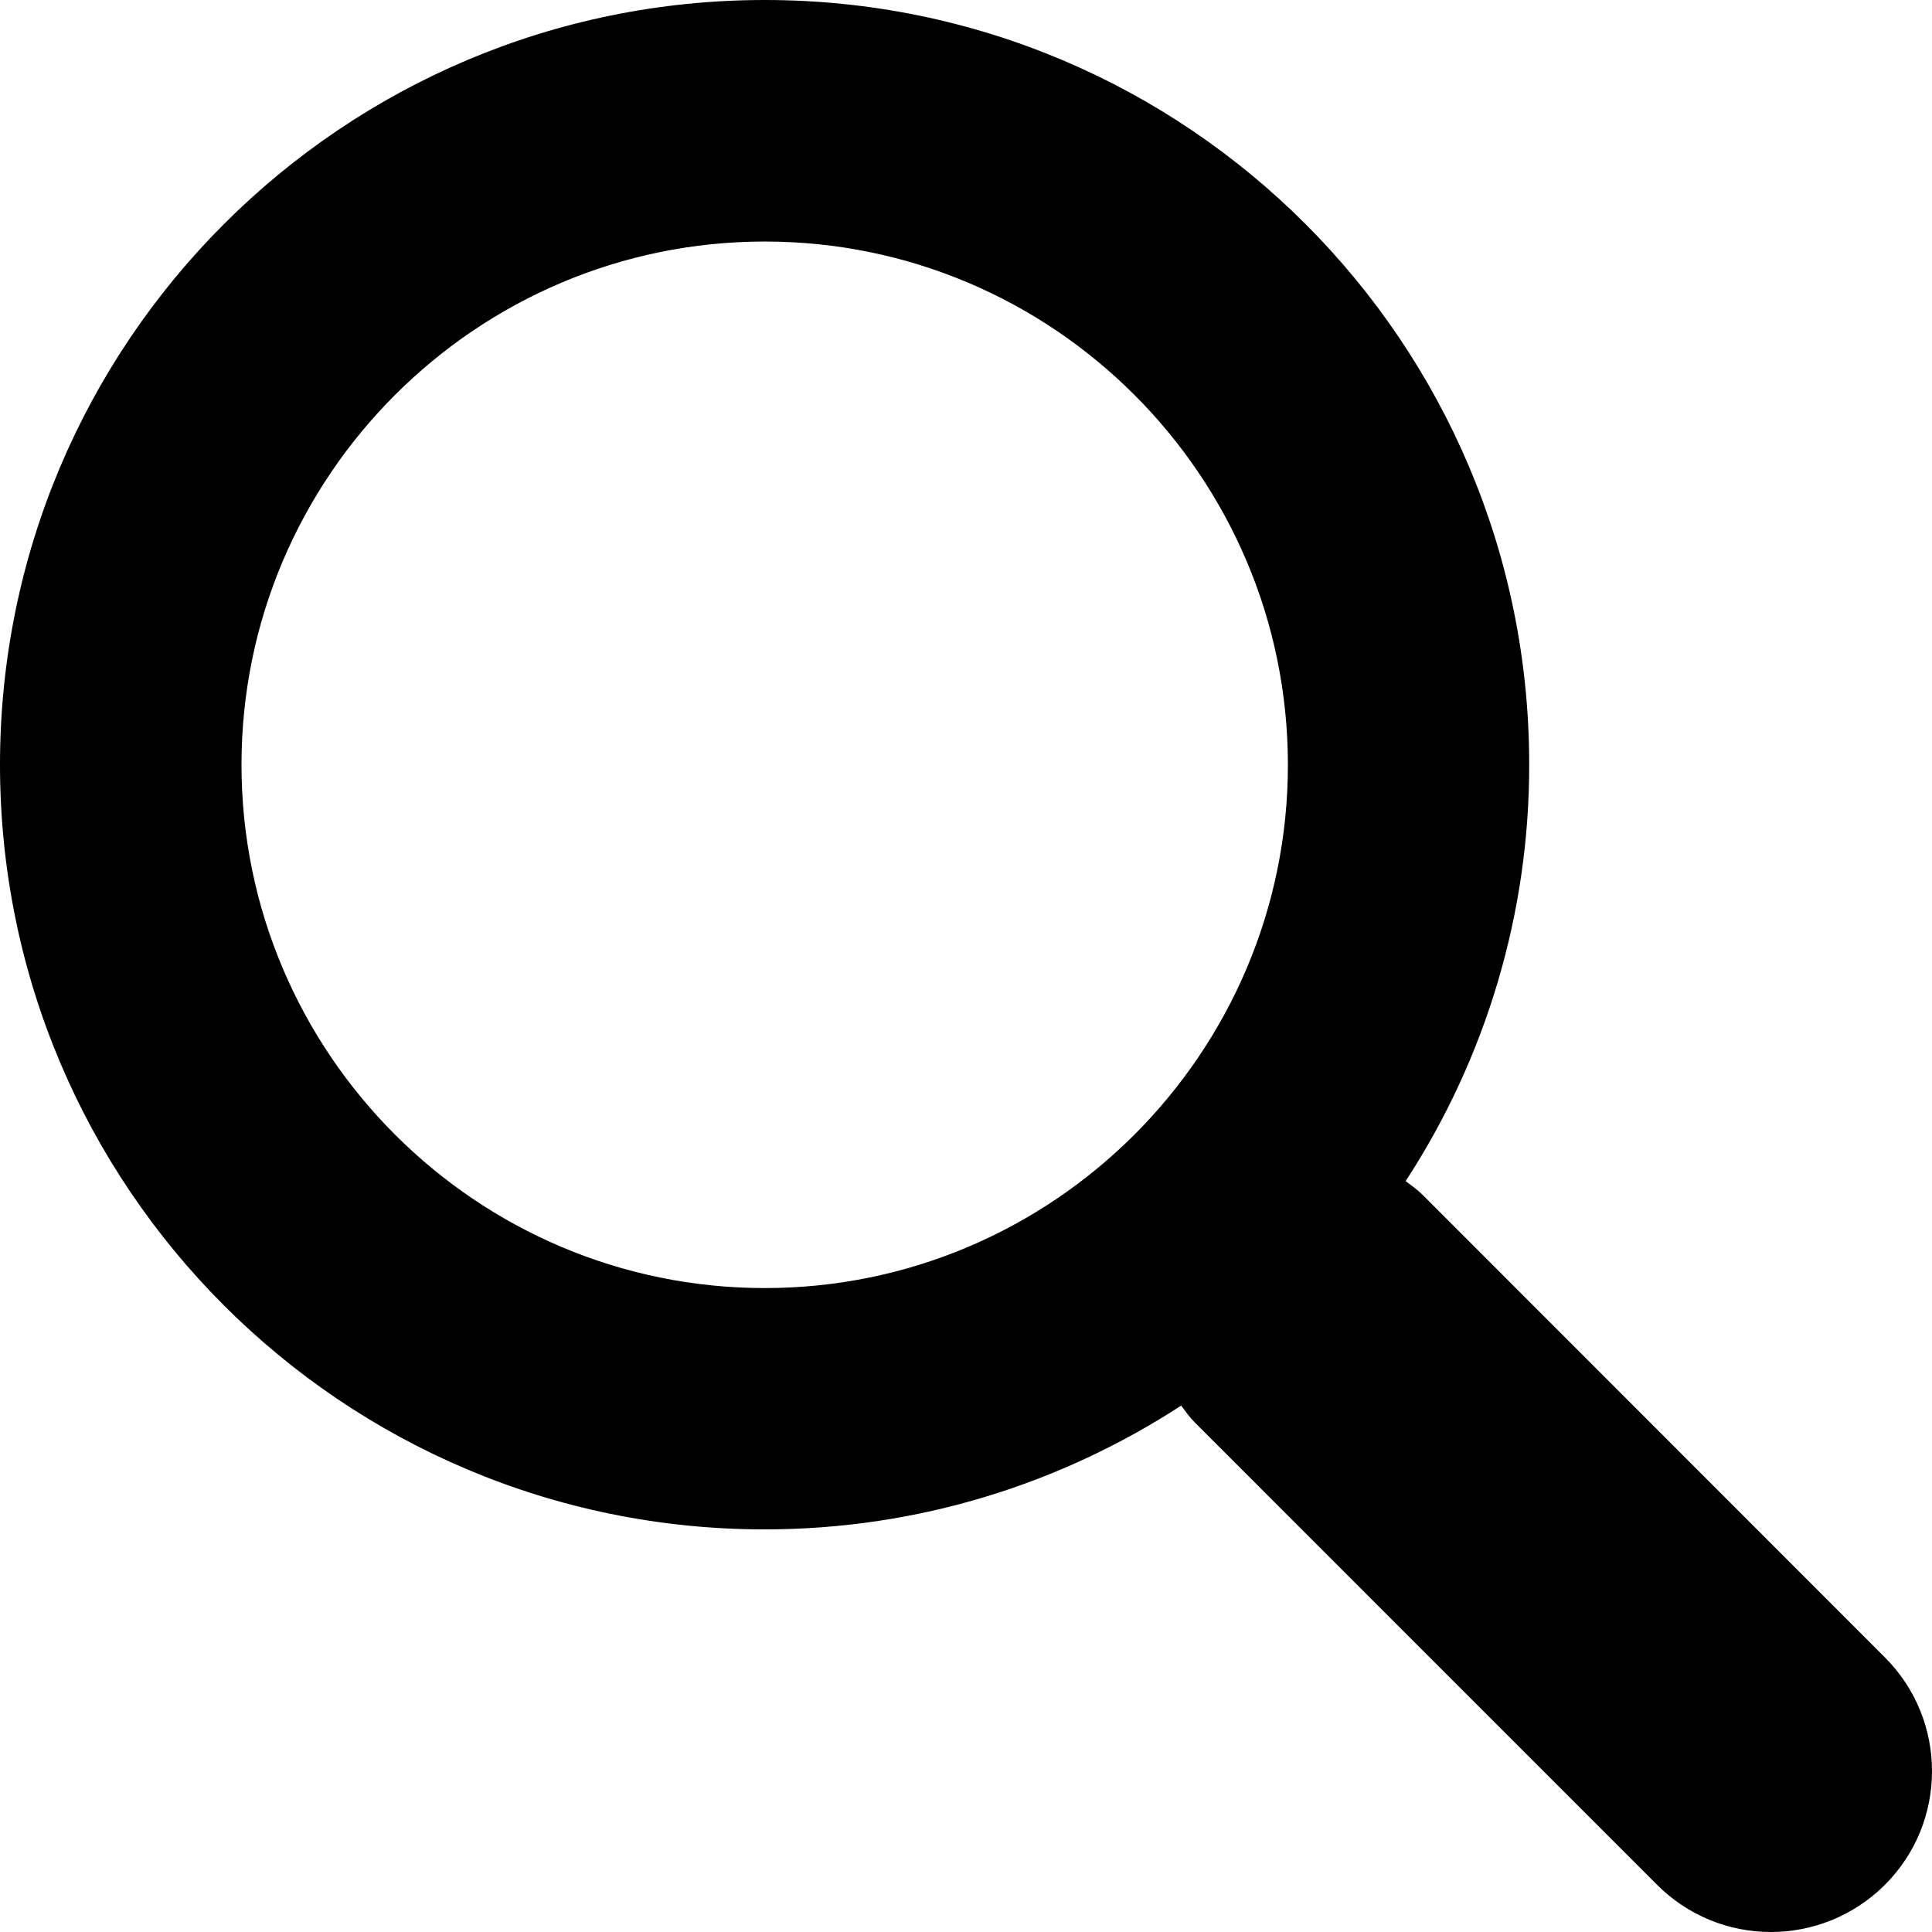
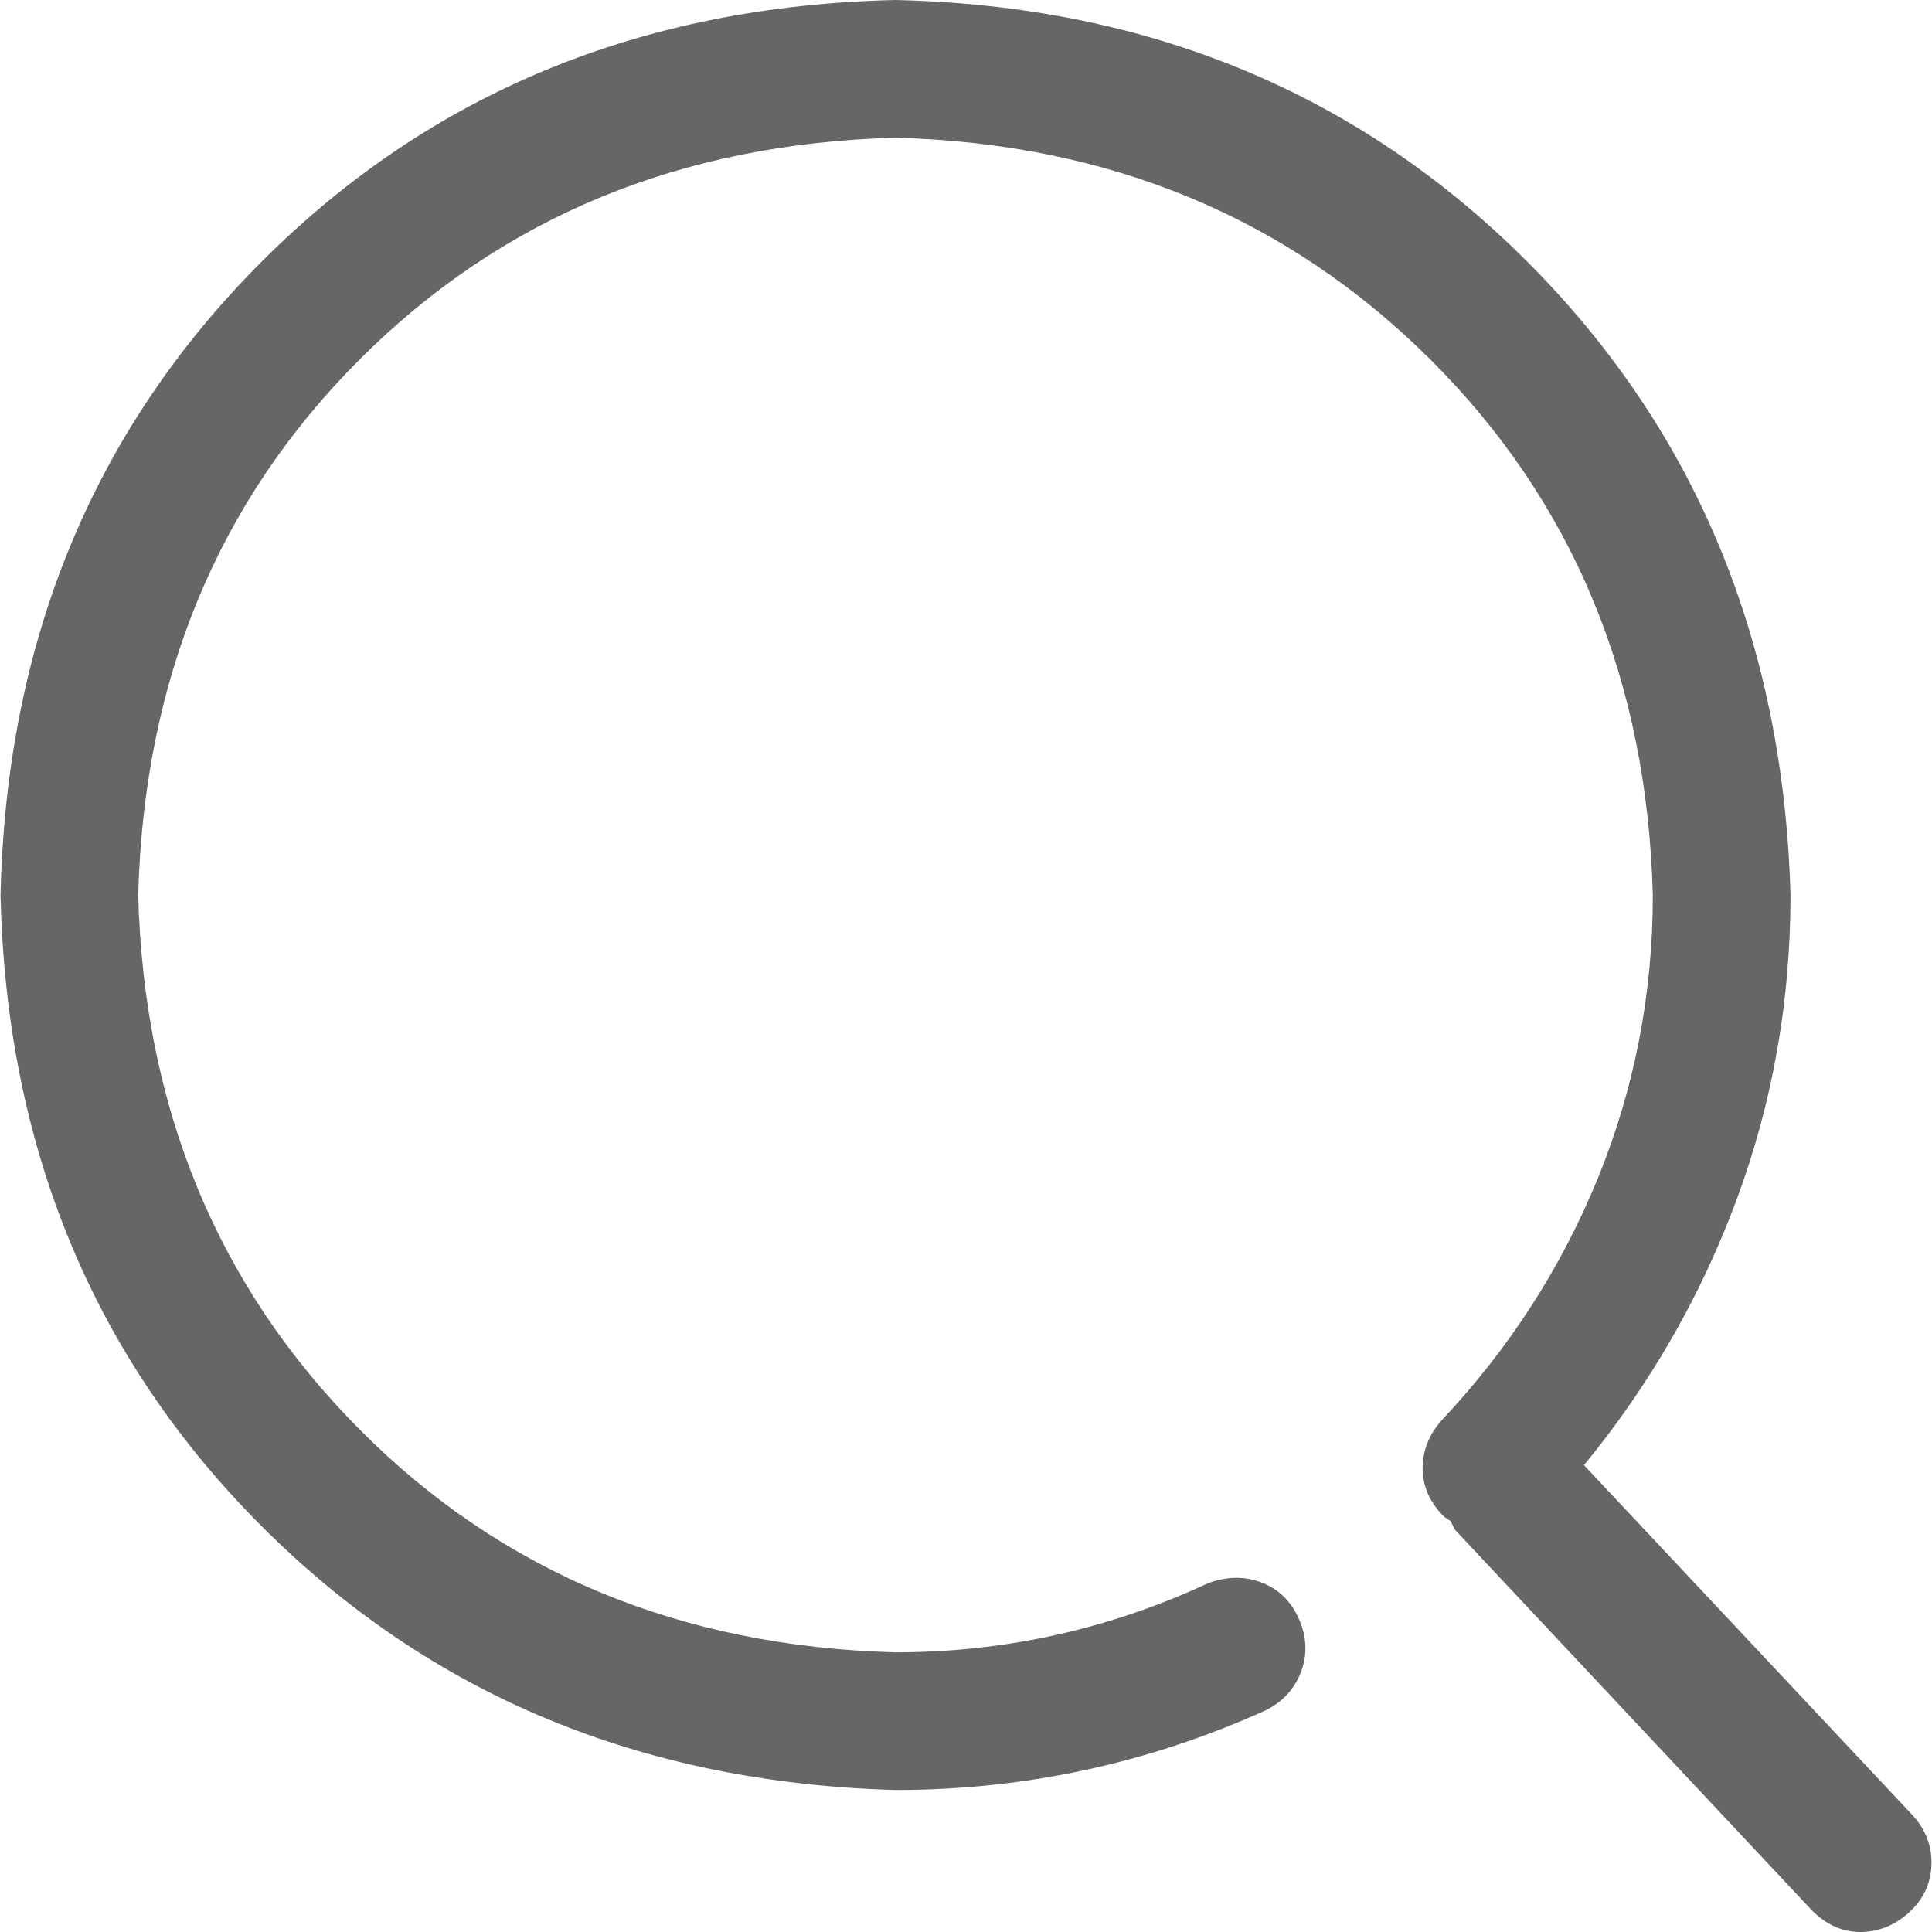
- <svg xmlns="http://www.w3.org/2000/svg" width="128" height="128">
-   <path d="M124.884 109.812L94.256 79.166c-.357-.357-.757-.629-1.129-.914a50.366 50.366 0 0 0 8.186-27.59C101.327 22.689 78.656 0 50.67 0 22.685 0 0 22.688 0 50.663c0 27.989 22.685 50.663 50.656 50.663 10.186 0 19.643-3.03 27.6-8.201.286.385.557.771.9 1.114l30.628 30.632a10.633 10.633 0 0 0 7.543 3.129c2.728 0 5.457-1.043 7.543-3.115 4.171-4.157 4.171-10.915.014-15.073M50.671 85.338C31.557 85.338 16 69.78 16 50.663c0-19.102 15.557-34.661 34.67-34.661 19.115 0 34.657 15.559 34.657 34.675 0 19.102-15.557 34.661-34.656 34.661" />
+ <svg xmlns="http://www.w3.org/2000/svg" t="1697277663128" class="icon" viewBox="0 0 1024 1024" version="1.1" p-id="4928" width="200" height="200">
+   <path d="M1014.01 962.42L839.54 776.55q52.45-63.86 80.96-140.83 28.51-76.97 28.51-161.35-5.7-201.84-139.69-335.83Q675.33 4.56 474.64 0 272.8 4.56 138.82 138.54T0.28 474.37q4.56 200.69 138.54 334.68 133.99 133.99 335.82 139.69 102.63 0 196.13-42.19 13.69-6.84 18.82-20.52 5.13-13.69-1.14-27.94-6.27-14.25-19.96-19.38-13.68-5.13-28.51 0.57-78.68 36.49-165.34 36.49-171.05-4.56-283.94-118.02Q77.81 644.29 73.25 474.38q4.56-171.05 117.45-283.94Q303.59 77.55 474.64 72.99q169.91 4.56 283.37 117.45 113.46 112.89 118.02 283.94 0 78.68-29.08 149.95-29.08 71.27-82.67 128.29-10.26 11.4-10.26 25.65 0 14.25 11.4 25.65l3.42 2.28 2.28 4.56 189.29 201.84q11.41 11.4 25.66 11.4t25.65-10.26q11.4-10.26 11.98-25.08 0.57-14.82-9.69-26.23z" fill="#666666" p-id="4929" />
</svg>
